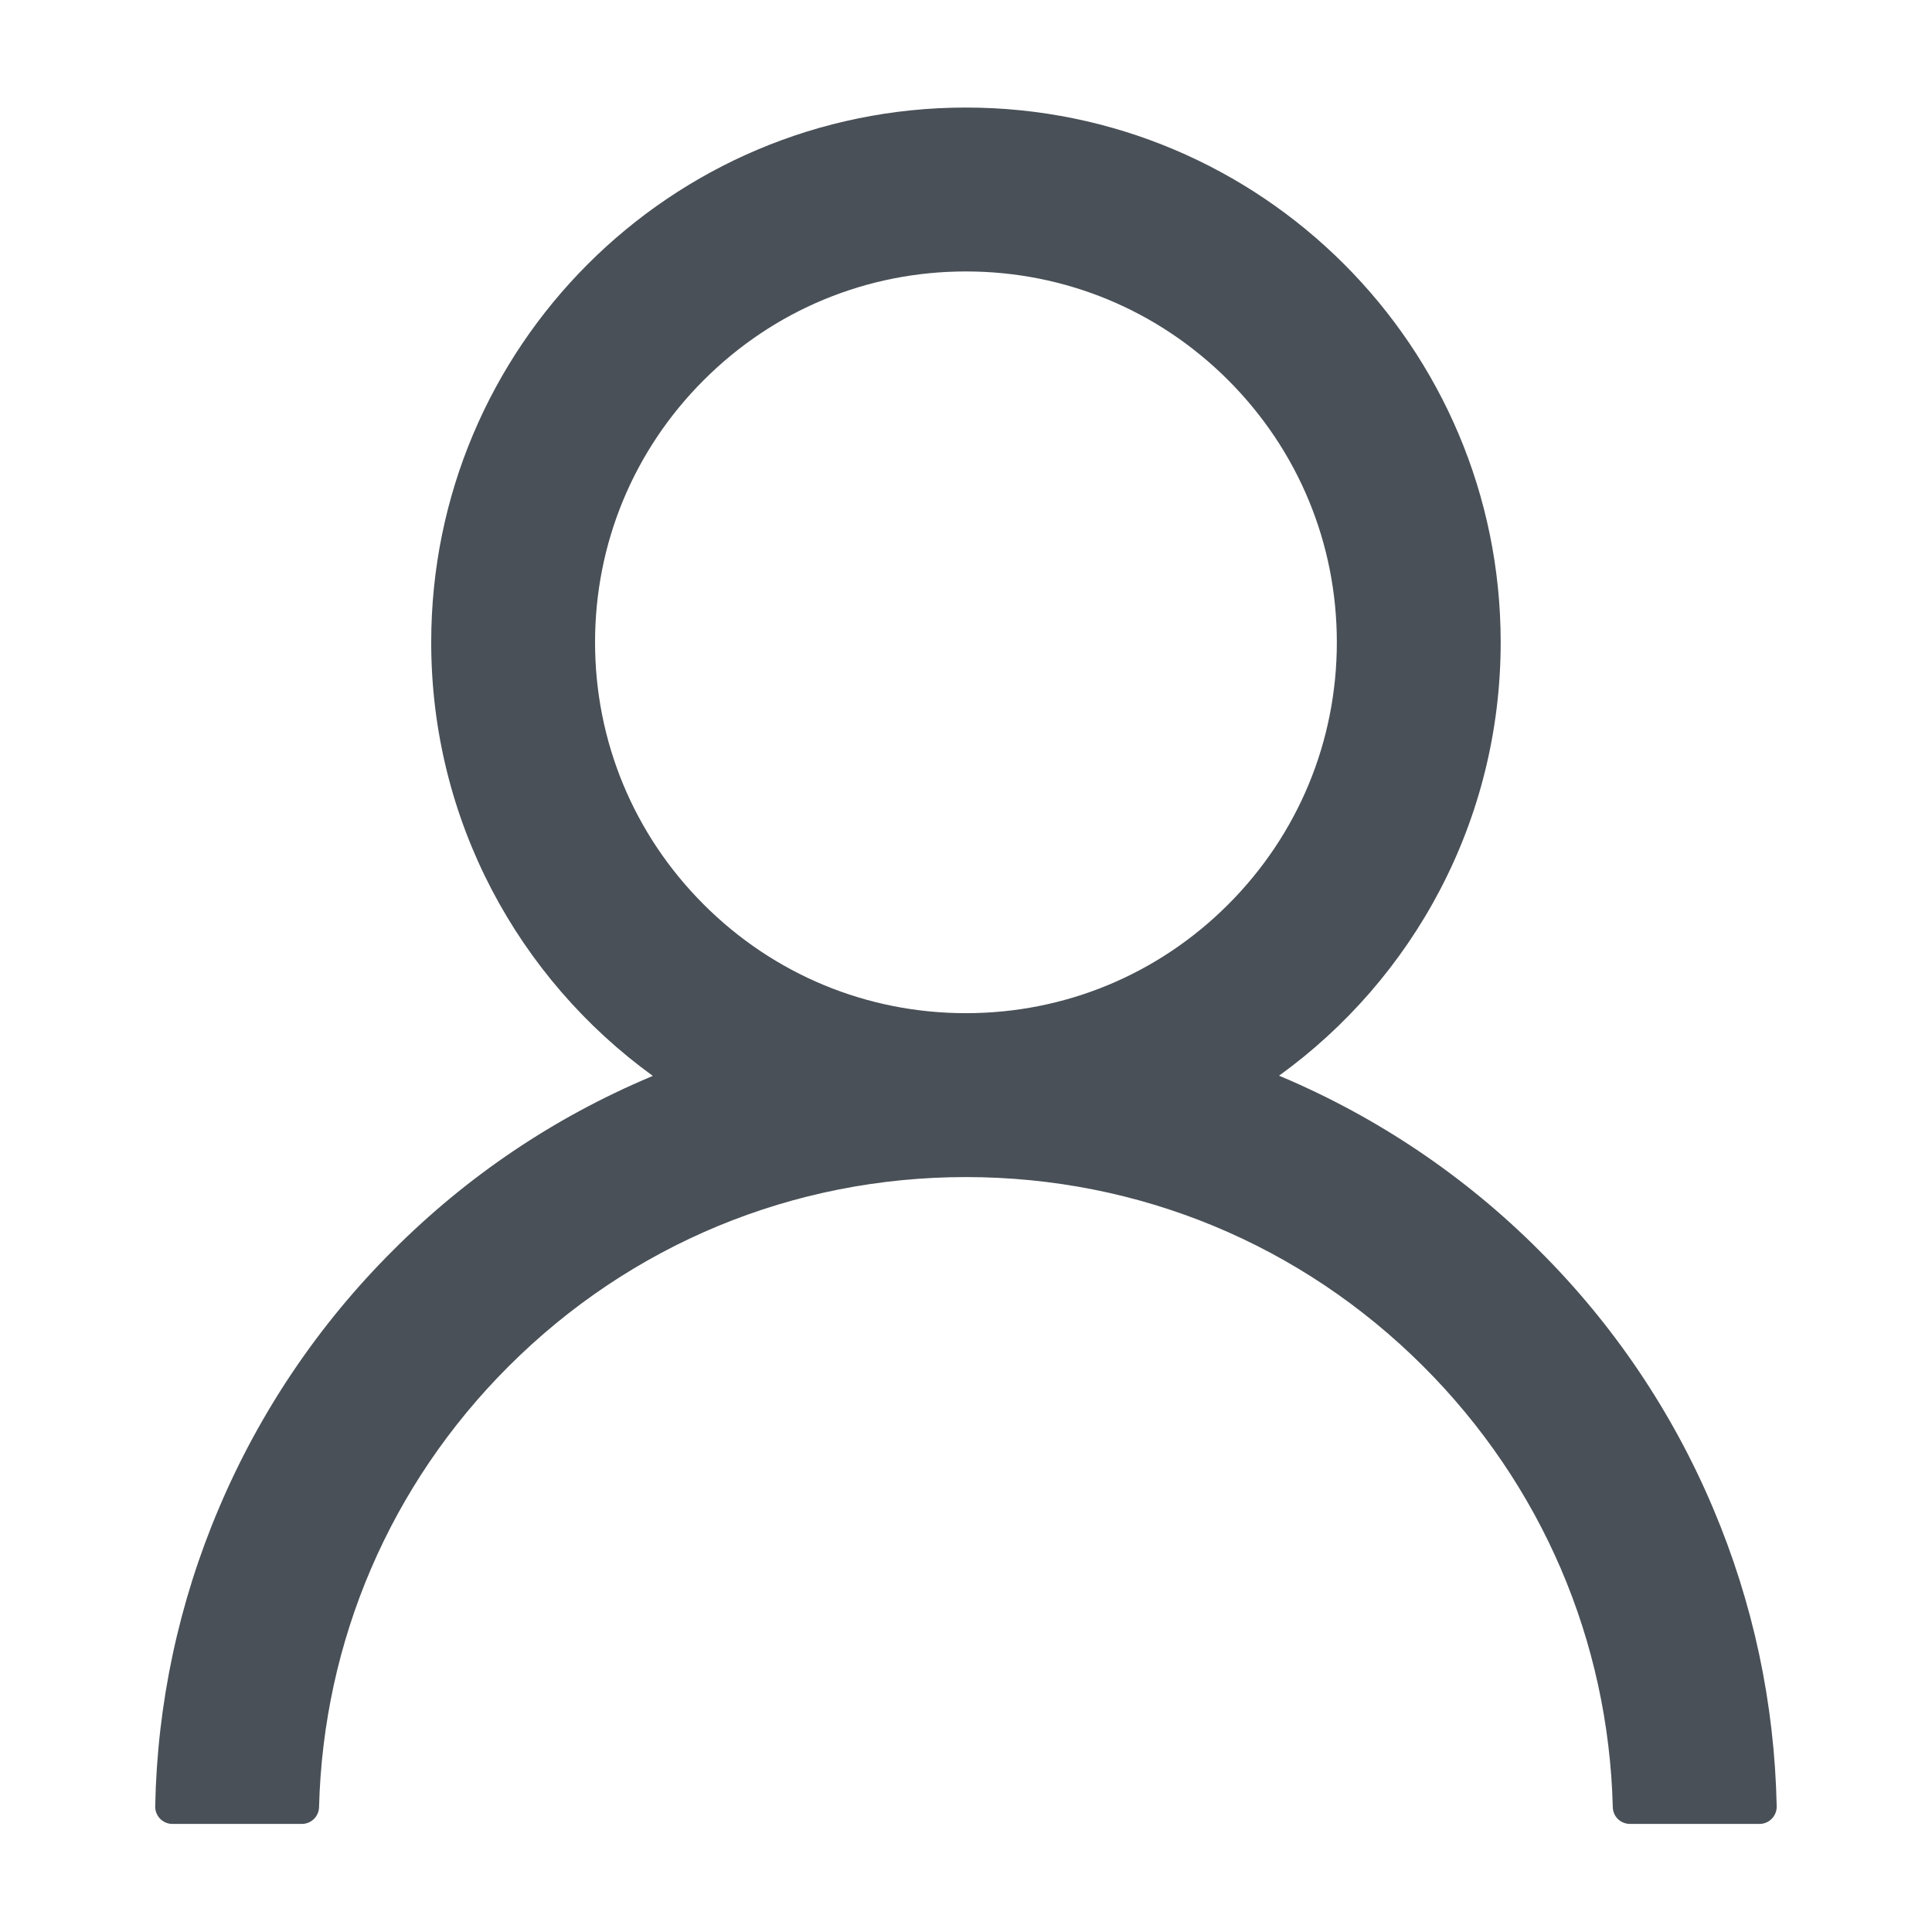
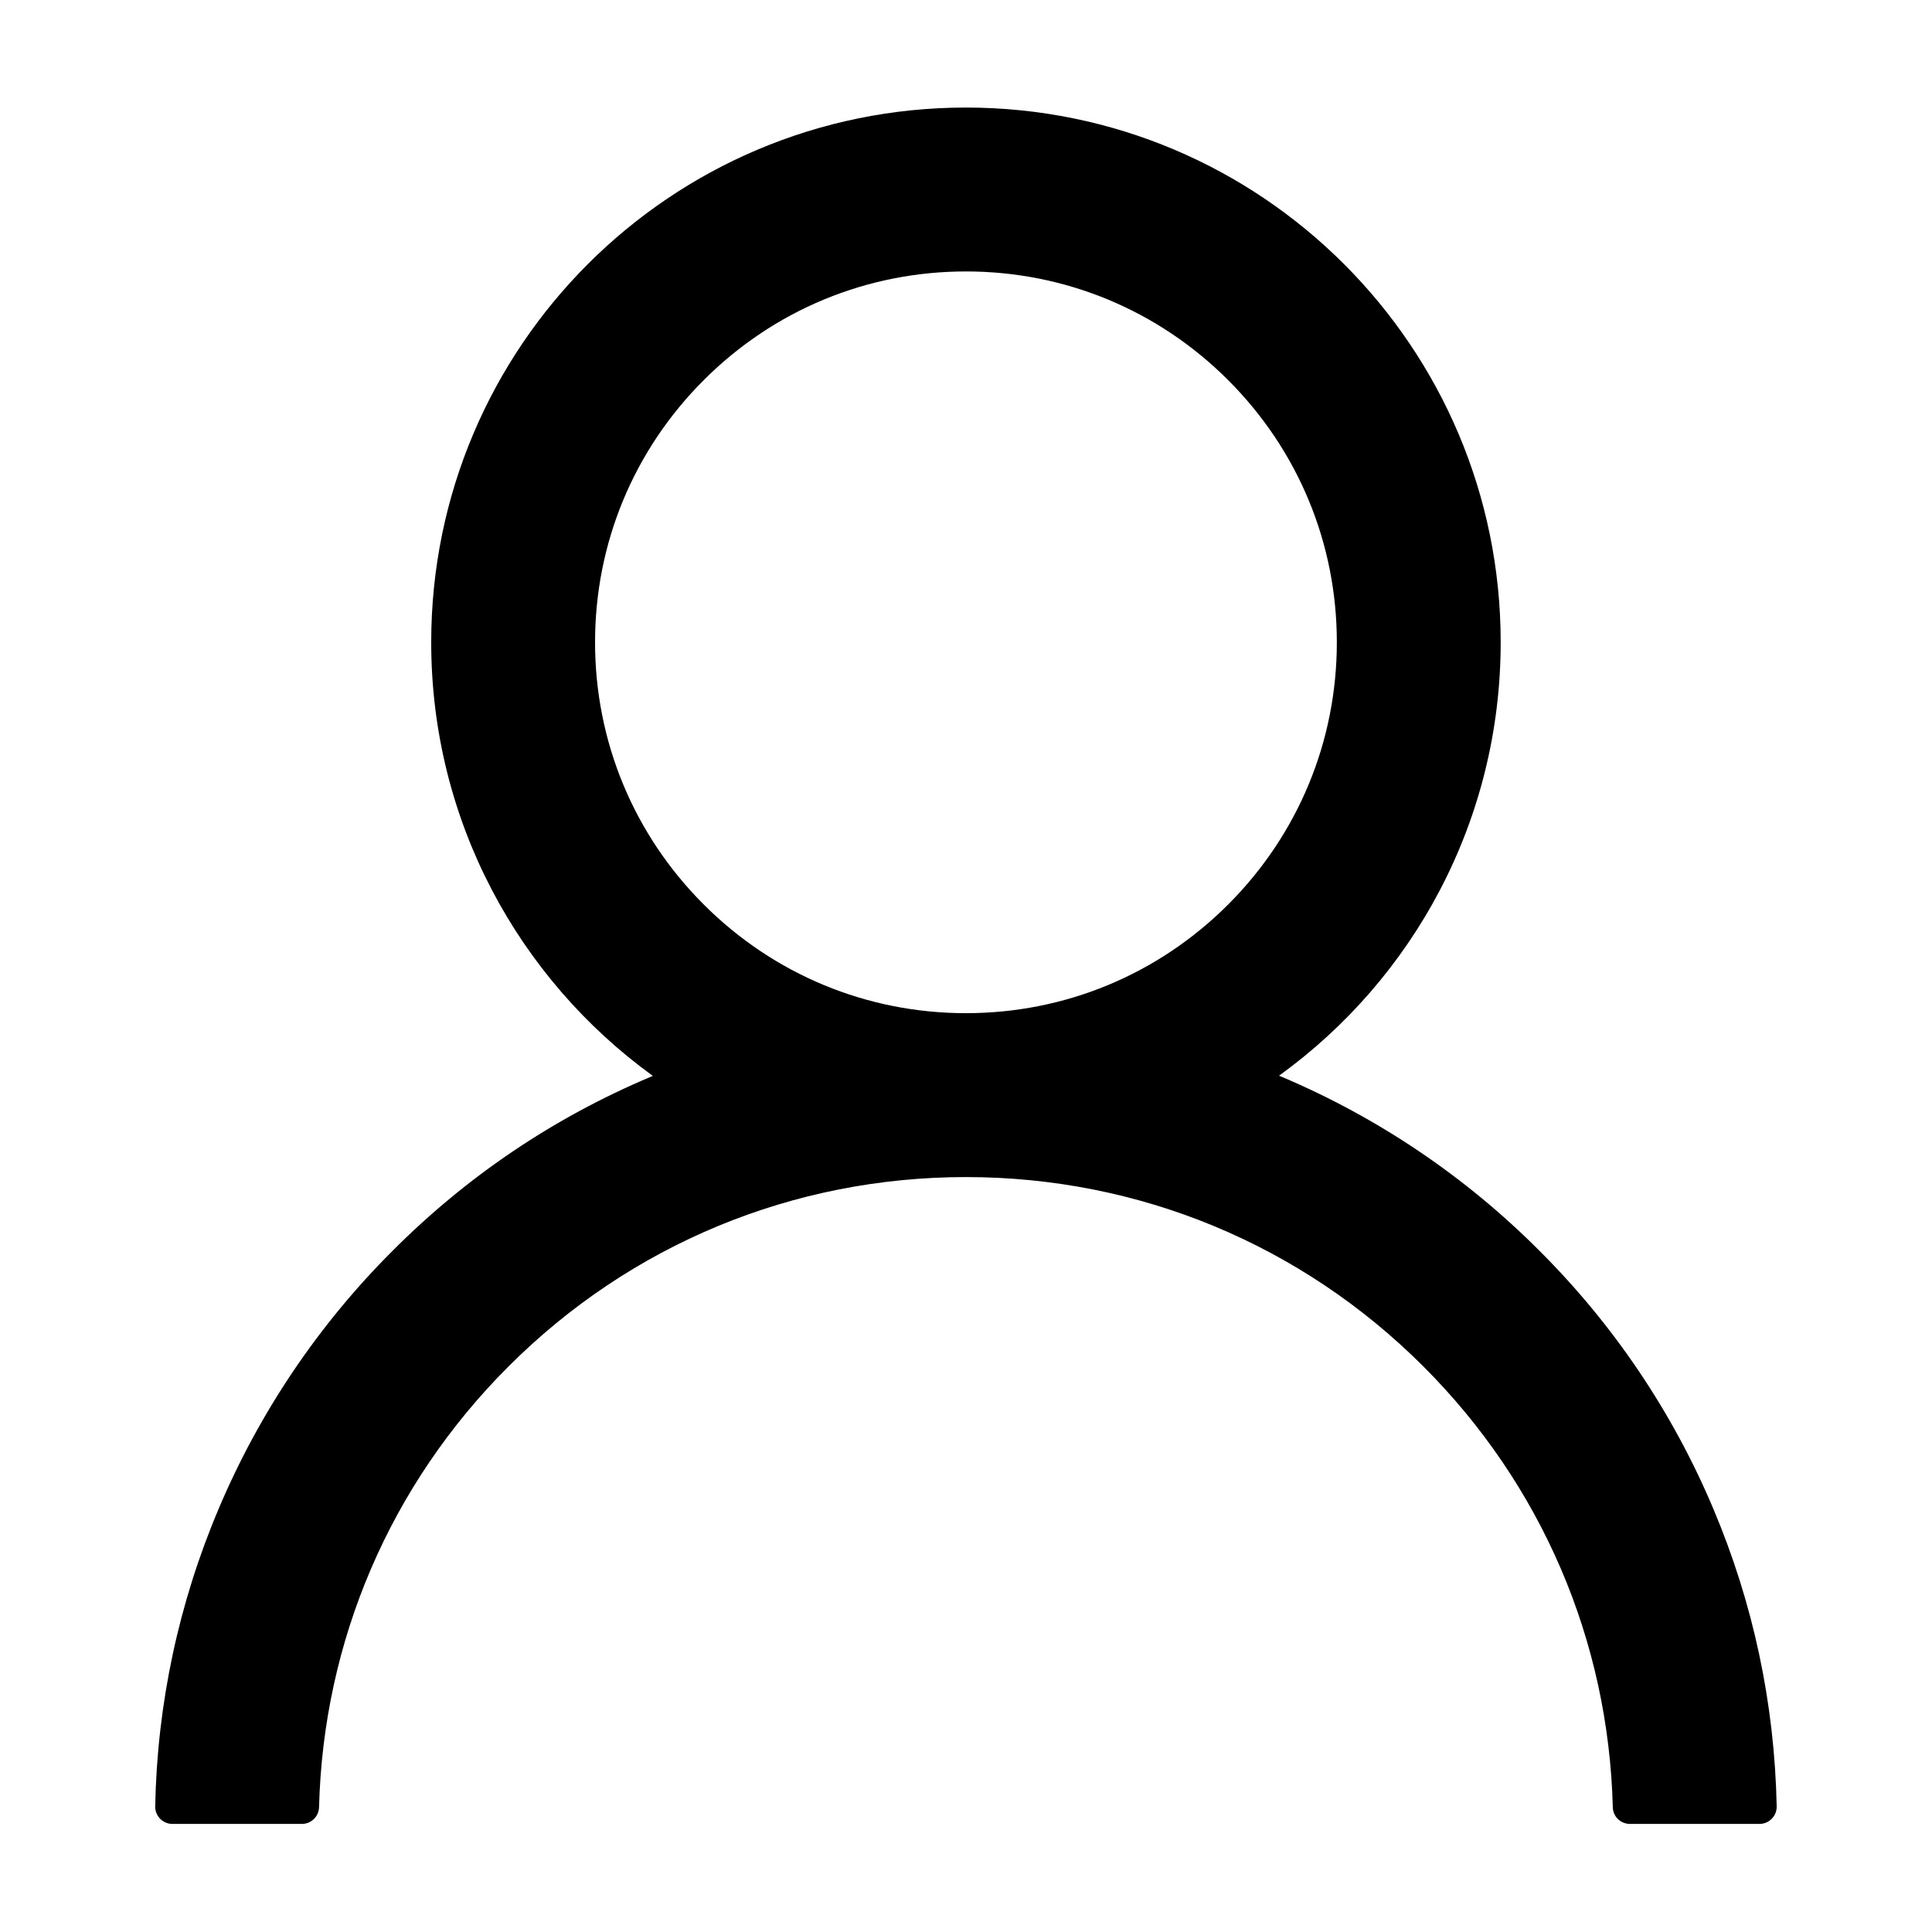
- <svg xmlns="http://www.w3.org/2000/svg" width="36" height="36" viewBox="0 0 36 36" fill="none">
-   <path d="M31.921 28.104C31.163 26.309 30.063 24.678 28.682 23.303C27.306 21.923 25.675 20.824 23.881 20.064C23.865 20.056 23.849 20.052 23.833 20.044C26.336 18.236 27.963 15.291 27.963 11.968C27.963 6.464 23.503 2.004 17.999 2.004C12.494 2.004 8.035 6.464 8.035 11.968C8.035 15.291 9.662 18.236 12.165 20.048C12.149 20.056 12.133 20.06 12.117 20.068C10.317 20.828 8.702 21.916 7.315 23.307C5.936 24.683 4.836 26.314 4.077 28.108C3.331 29.865 2.929 31.748 2.892 33.657C2.891 33.7 2.898 33.742 2.914 33.782C2.93 33.822 2.953 33.858 2.983 33.889C3.013 33.92 3.049 33.944 3.088 33.961C3.128 33.978 3.17 33.986 3.213 33.986H5.624C5.801 33.986 5.941 33.846 5.945 33.673C6.026 30.571 7.271 27.666 9.473 25.464C11.751 23.186 14.777 21.933 17.999 21.933C21.221 21.933 24.247 23.186 26.525 25.464C28.727 27.666 29.972 30.571 30.052 33.673C30.056 33.85 30.197 33.986 30.374 33.986H32.785C32.828 33.986 32.87 33.978 32.91 33.961C32.949 33.944 32.985 33.92 33.015 33.889C33.045 33.858 33.068 33.822 33.084 33.782C33.1 33.742 33.107 33.7 33.106 33.657C33.066 31.736 32.668 29.868 31.921 28.104ZM17.999 18.879C16.155 18.879 14.419 18.16 13.113 16.854C11.807 15.548 11.088 13.812 11.088 11.968C11.088 10.124 11.807 8.388 13.113 7.083C14.419 5.777 16.155 5.058 17.999 5.058C19.843 5.058 21.579 5.777 22.885 7.083C24.19 8.388 24.91 10.124 24.91 11.968C24.91 13.812 24.19 15.548 22.885 16.854C21.579 18.16 19.843 18.879 17.999 18.879Z" fill="#495057" />
+ <svg xmlns="http://www.w3.org/2000/svg" width="36" height="36" viewBox="0 0 36 36">
+   <path d="M31.921 28.104C31.163 26.309 30.063 24.678 28.682 23.303C27.306 21.923 25.675 20.824 23.881 20.064C23.865 20.056 23.849 20.052 23.833 20.044C26.336 18.236 27.963 15.291 27.963 11.968C27.963 6.464 23.503 2.004 17.999 2.004C12.494 2.004 8.035 6.464 8.035 11.968C8.035 15.291 9.662 18.236 12.165 20.048C12.149 20.056 12.133 20.06 12.117 20.068C10.317 20.828 8.702 21.916 7.315 23.307C5.936 24.683 4.836 26.314 4.077 28.108C3.331 29.865 2.929 31.748 2.892 33.657C2.891 33.7 2.898 33.742 2.914 33.782C2.93 33.822 2.953 33.858 2.983 33.889C3.013 33.92 3.049 33.944 3.088 33.961C3.128 33.978 3.17 33.986 3.213 33.986H5.624C5.801 33.986 5.941 33.846 5.945 33.673C6.026 30.571 7.271 27.666 9.473 25.464C11.751 23.186 14.777 21.933 17.999 21.933C21.221 21.933 24.247 23.186 26.525 25.464C28.727 27.666 29.972 30.571 30.052 33.673C30.056 33.85 30.197 33.986 30.374 33.986H32.785C32.828 33.986 32.87 33.978 32.91 33.961C32.949 33.944 32.985 33.92 33.015 33.889C33.045 33.858 33.068 33.822 33.084 33.782C33.1 33.742 33.107 33.7 33.106 33.657C33.066 31.736 32.668 29.868 31.921 28.104ZM17.999 18.879C16.155 18.879 14.419 18.16 13.113 16.854C11.807 15.548 11.088 13.812 11.088 11.968C11.088 10.124 11.807 8.388 13.113 7.083C14.419 5.777 16.155 5.058 17.999 5.058C19.843 5.058 21.579 5.777 22.885 7.083C24.19 8.388 24.91 10.124 24.91 11.968C24.91 13.812 24.19 15.548 22.885 16.854C21.579 18.16 19.843 18.879 17.999 18.879Z" />
</svg>
